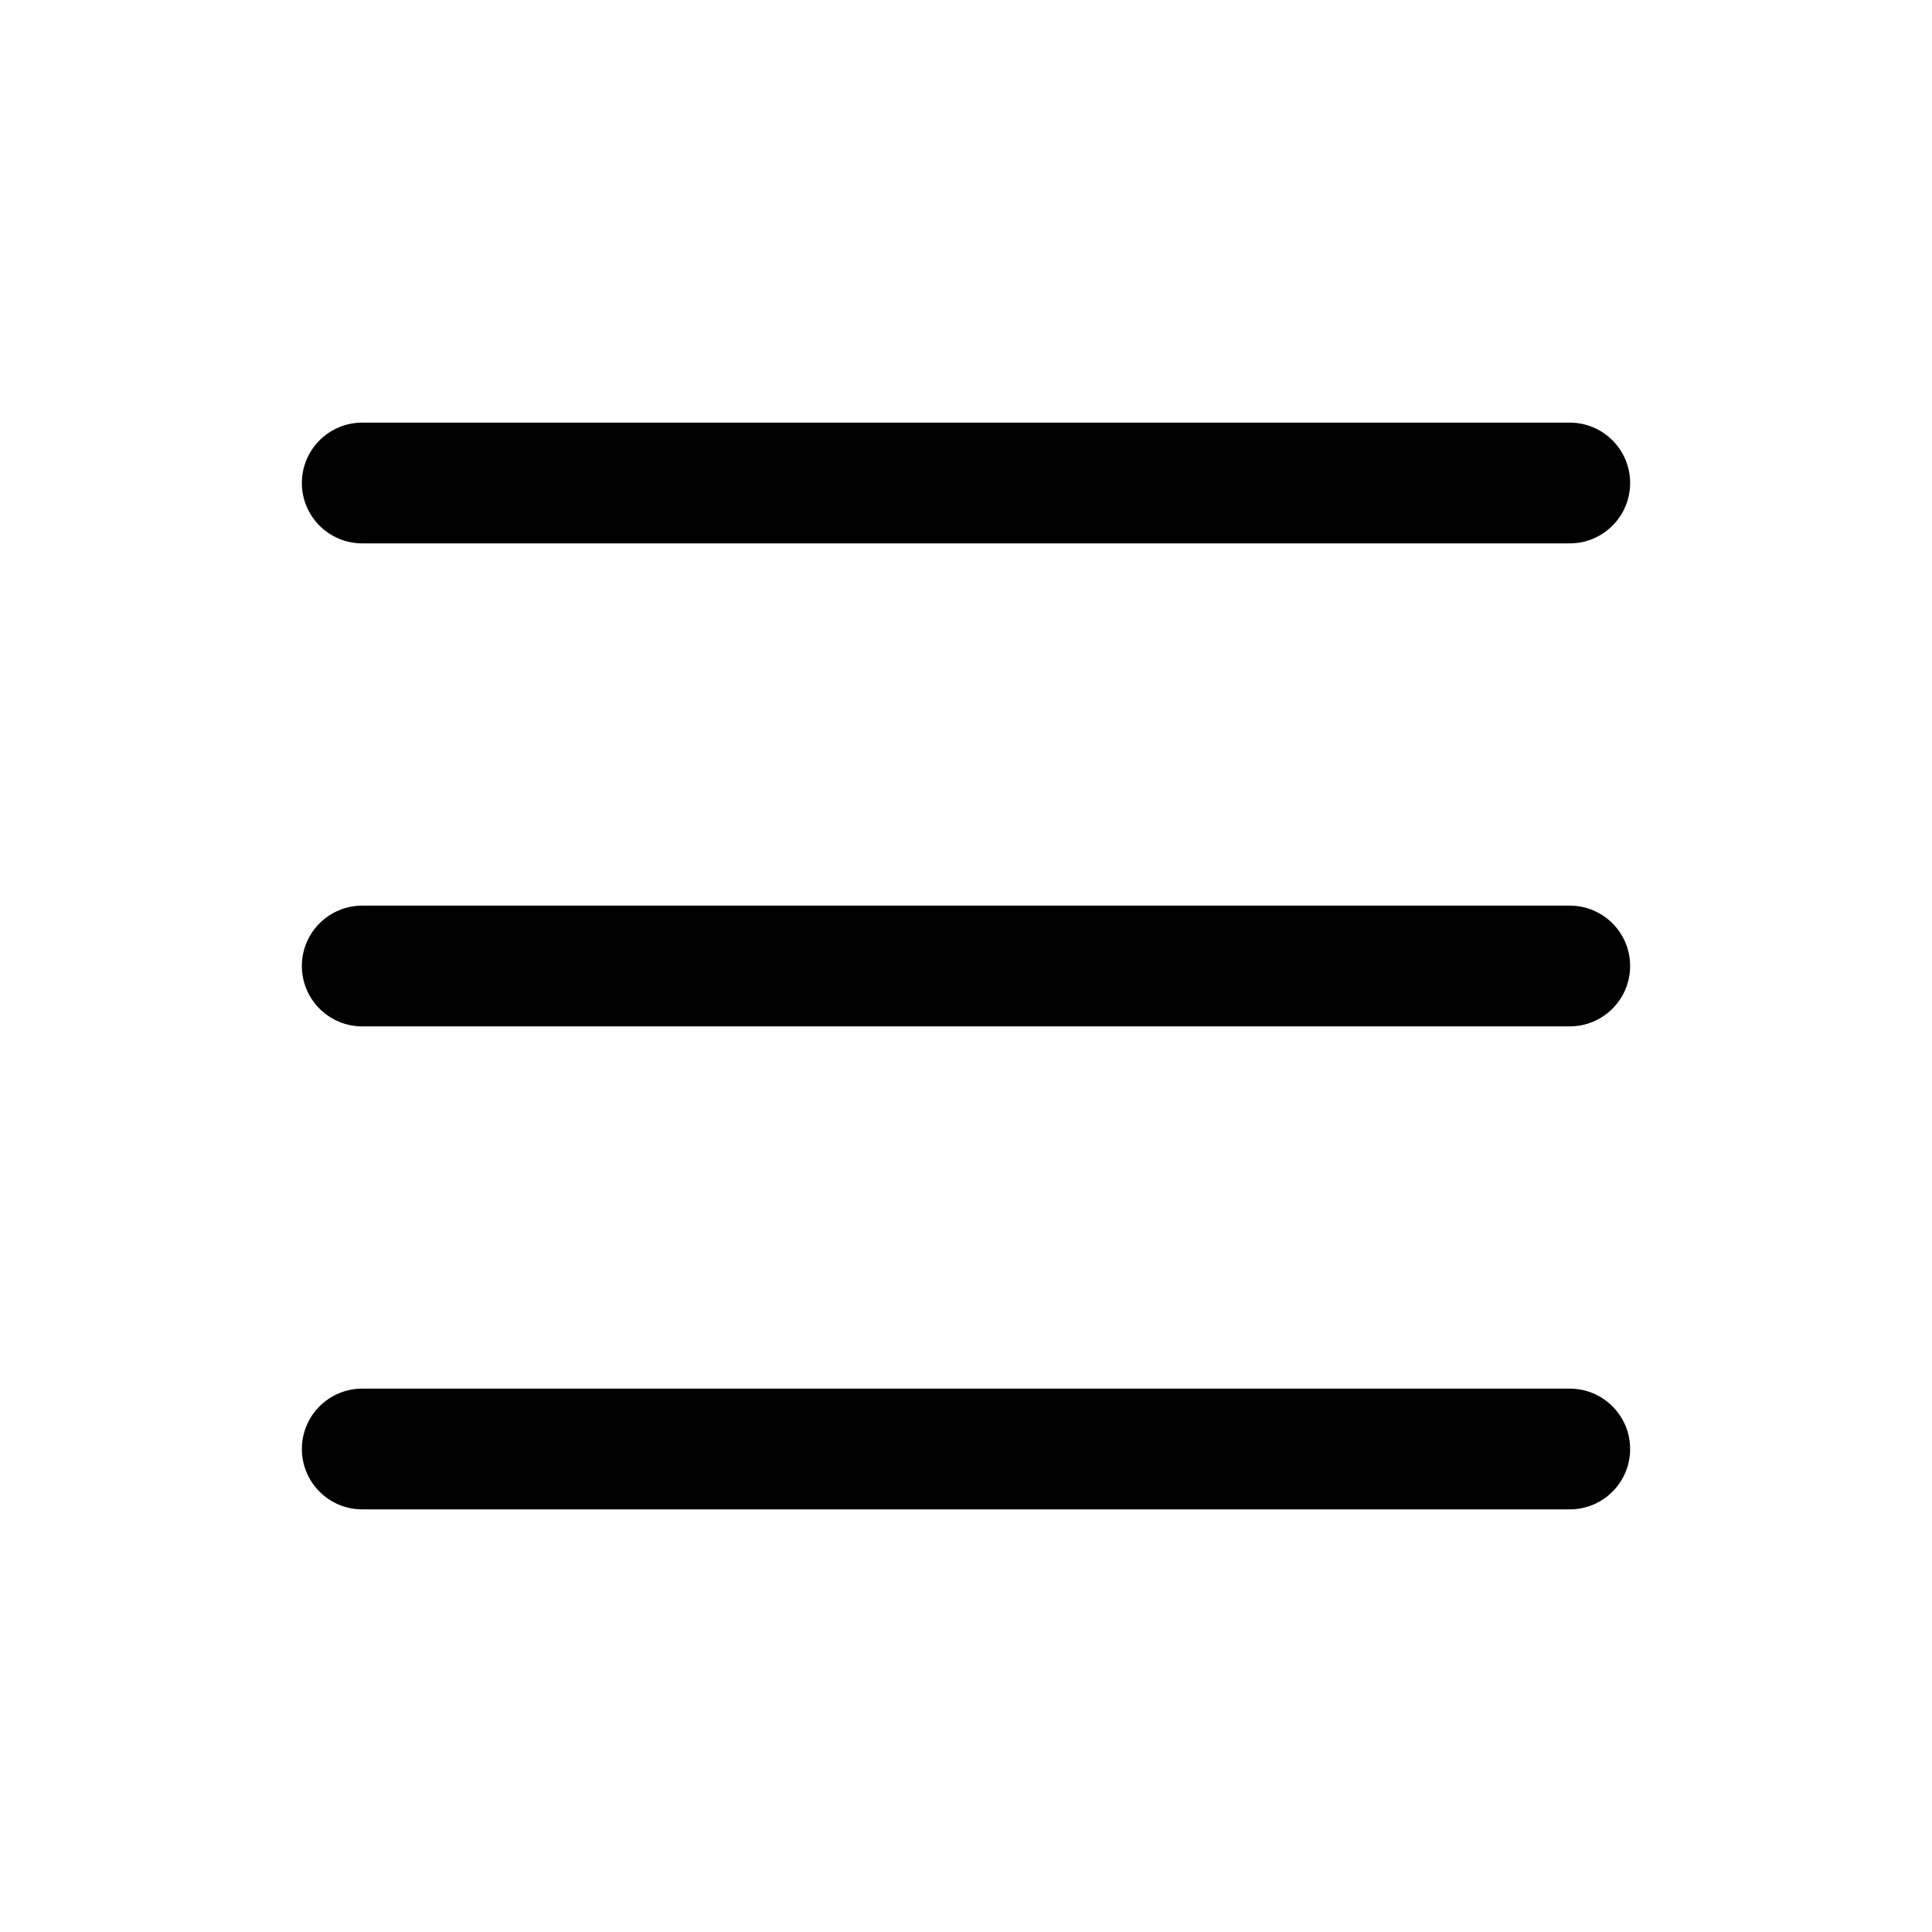
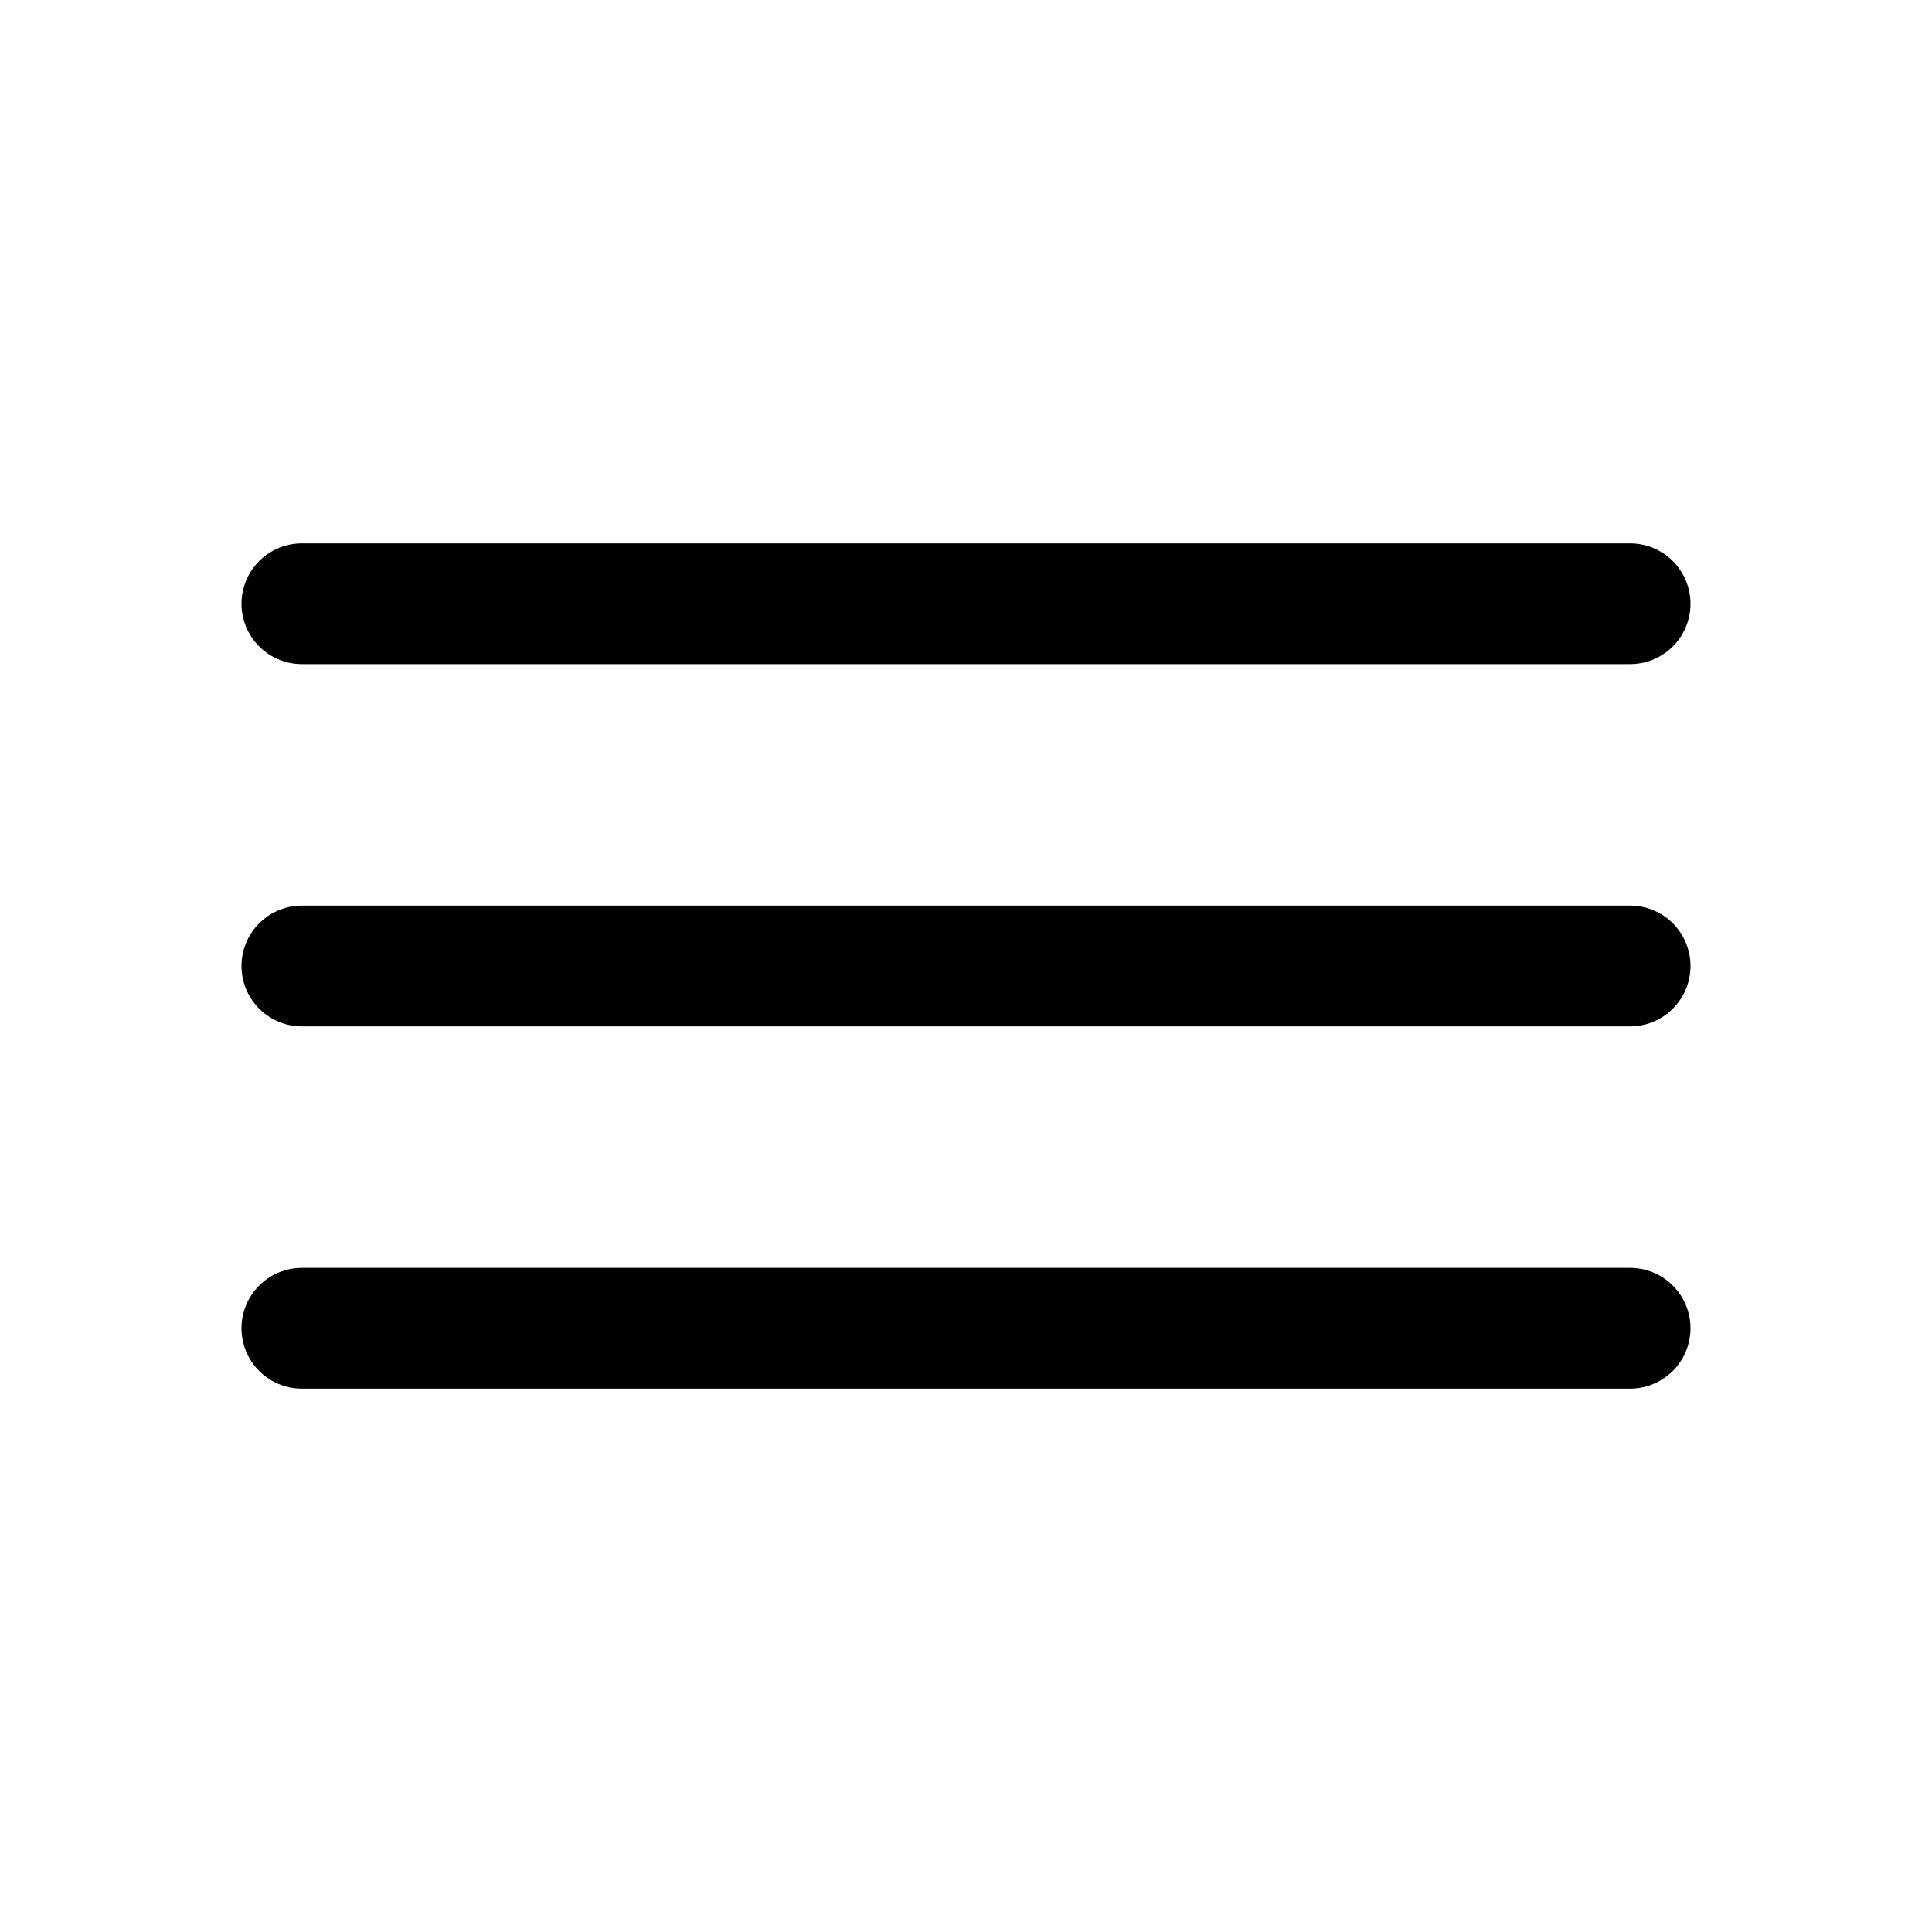
- <svg xmlns="http://www.w3.org/2000/svg" width="16" height="16" fill="currentColor" class="bi bi-list" viewBox="0 0 16 16">
-   <path fill-rule="evenodd" d="M2.5 12a.5.5 0 0 1 .5-.5h10a.5.5 0 0 1 0 1H3a.5.5 0 0 1-.5-.5zm0-4a.5.5 0 0 1 .5-.5h10a.5.5 0 0 1 0 1H3a.5.5 0 0 1-.5-.5zm0-4a.5.5 0 0 1 .5-.5h10a.5.5 0 0 1 0 1H3a.5.5 0 0 1-.5-.5z" />
+ <svg xmlns="http://www.w3.org/2000/svg" class="ionicon" viewBox="0 0 512 512">
+   <path fill="none" stroke="currentColor" stroke-linecap="round" stroke-miterlimit="10" stroke-width="32" d="M80 160h352M80 256h352M80 352h352" />
</svg>
